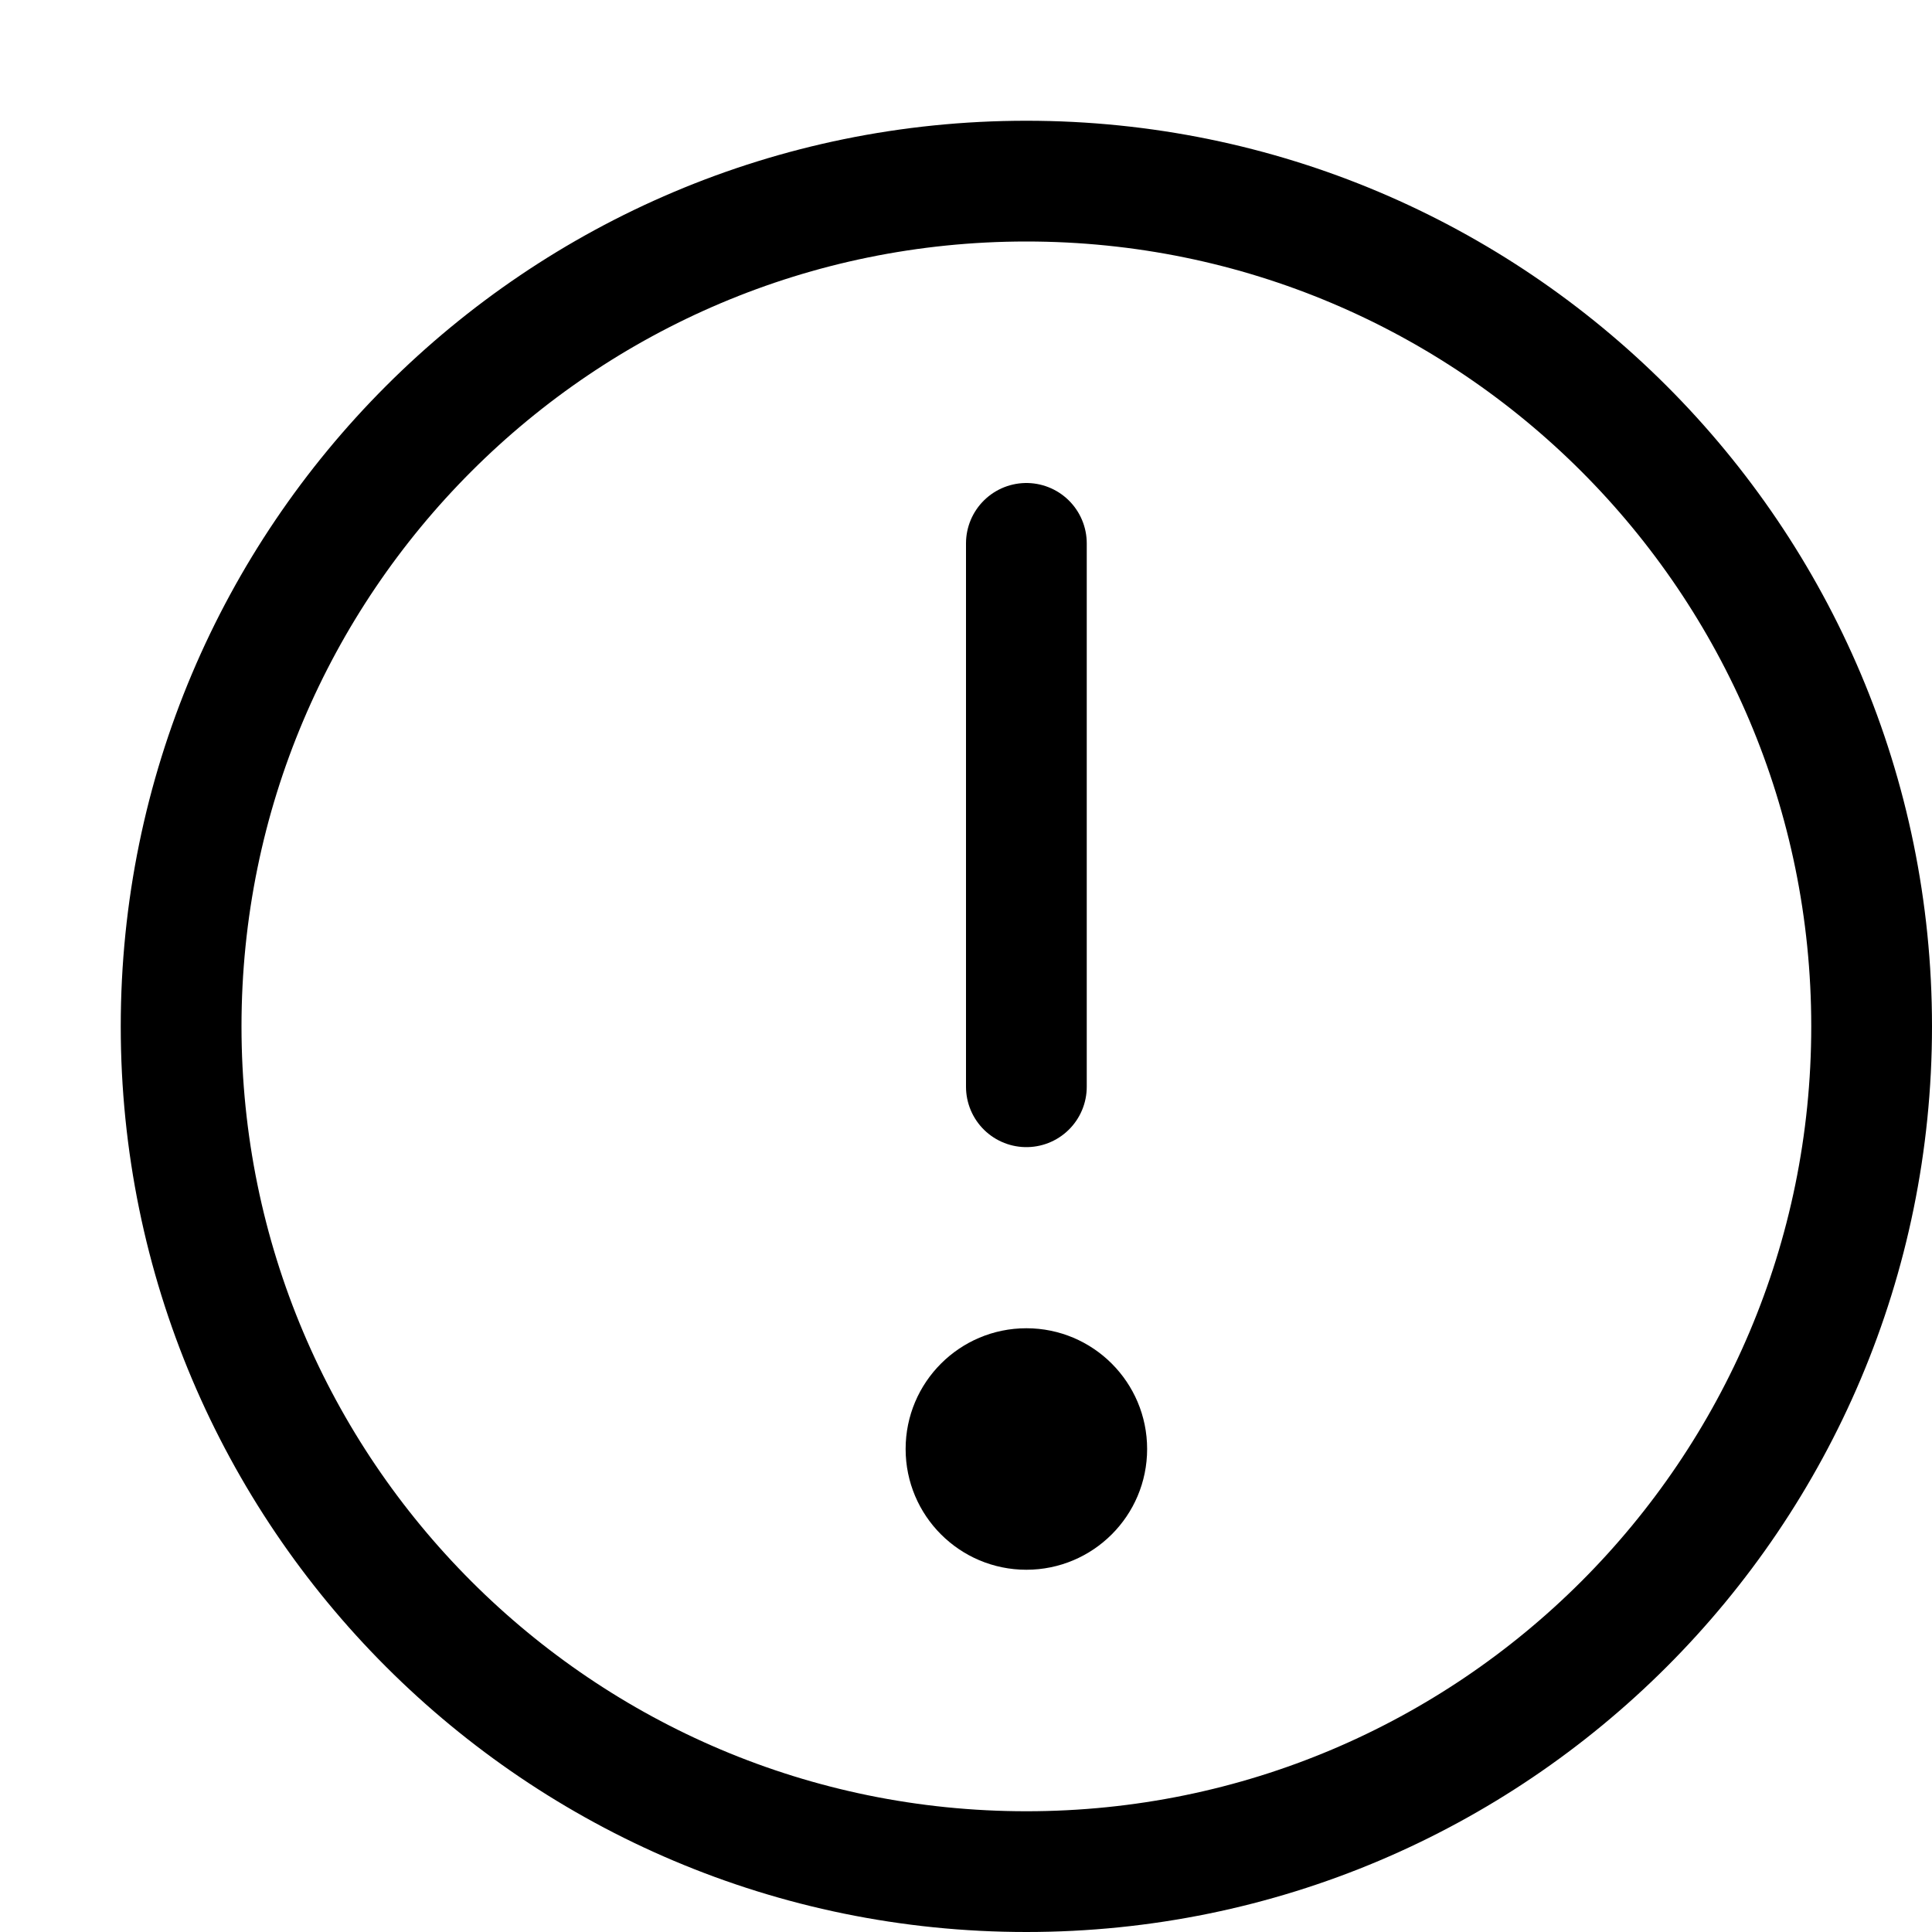
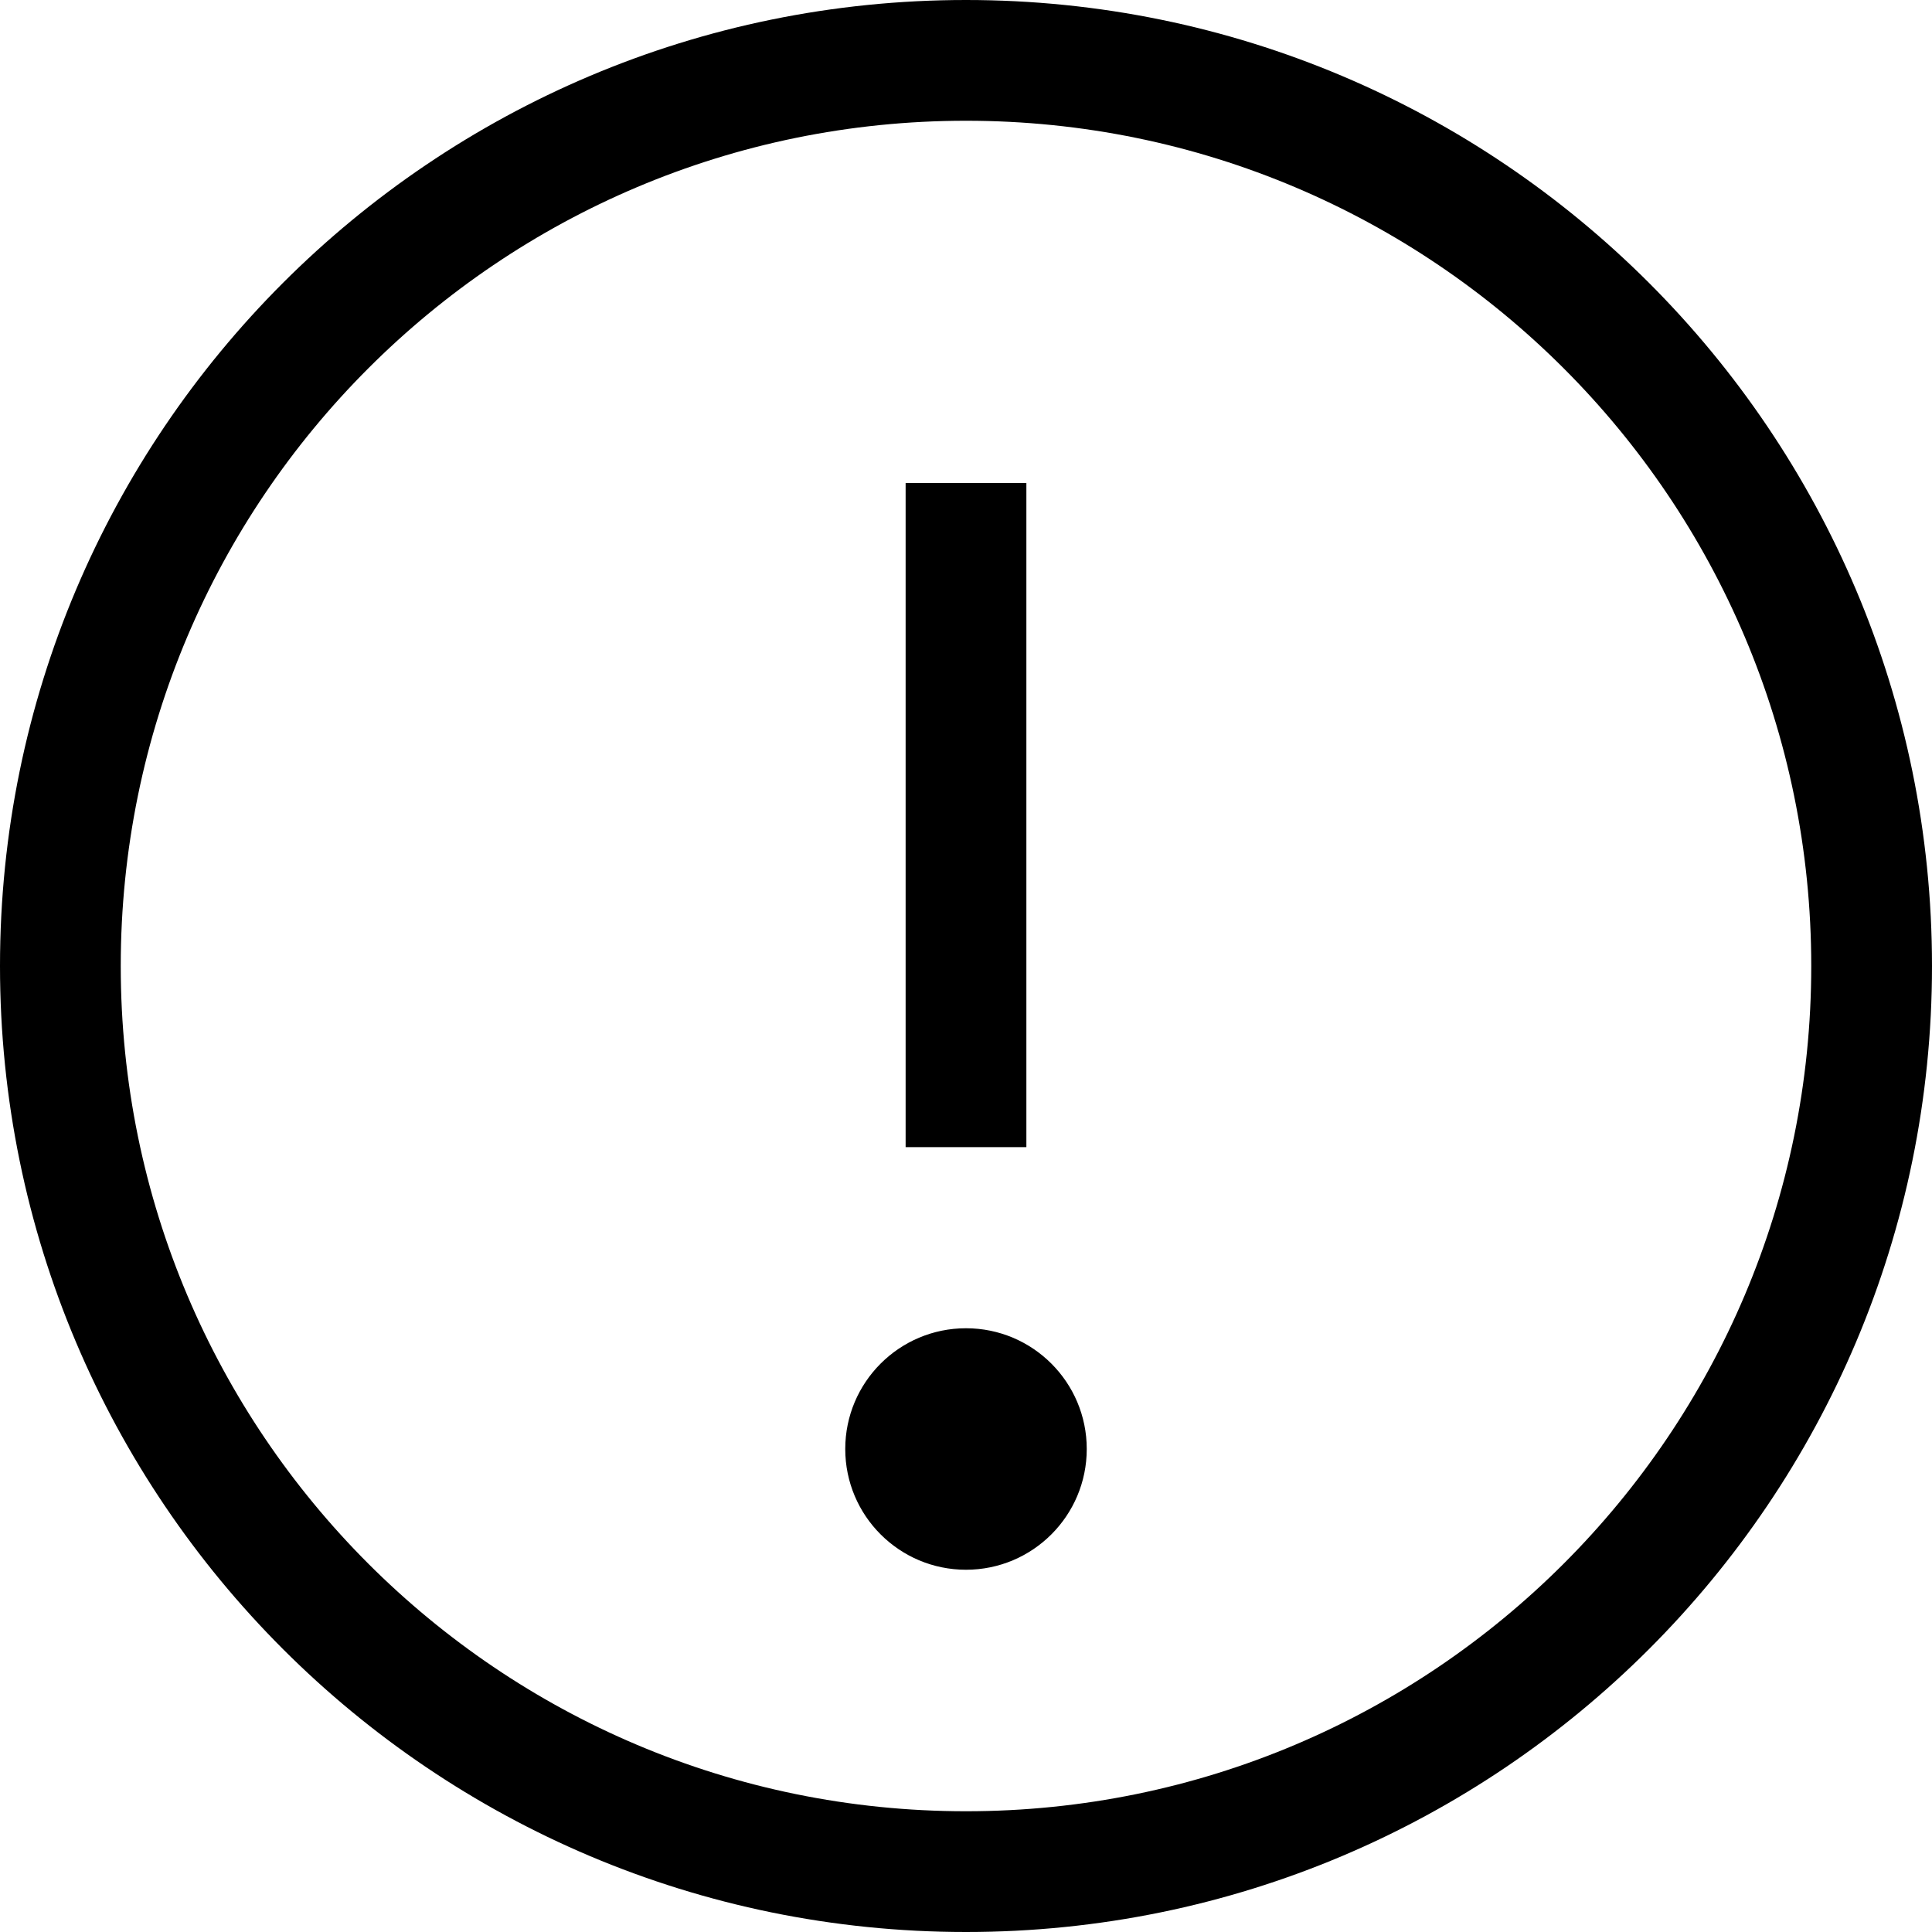
<svg xmlns="http://www.w3.org/2000/svg" width="16" height="16" fill="none" viewBox="0 0 16 16">
-   <path stroke="currentColor" stroke-linecap="round" stroke-linejoin="round" d="M8.5 15.5a7 7 0 1 0 0-14 7 7 0 0 0 0 14Z" />
-   <path fill="currentColor" d="M8.5 13a1 1 0 1 0 0-2 1 1 0 0 0 0 2Z" />
-   <path stroke="currentColor" stroke-linecap="round" stroke-linejoin="round" d="M8.5 4.5V9" />
+   <path fill="currentColor" d="M8.5 4.5V4h-1v.5h1ZM7.5 9v.5h1V9h-1Zm.5 3v1a1 1 0 0 0 1-1H8Zm0 0H7a1 1 0 0 0 1 1v-1Zm0 0v-1a1 1 0 0 0-1 1h1Zm0 0h1a1 1 0 0 0-1-1v1Zm-.5-7.5V9h1V4.5h-1ZM15 8a7 7 0 0 1-7 7v1a8 8 0 0 0 8-8h-1Zm-7 7a7 7 0 0 1-7-7H0a8 8 0 0 0 8 8v-1ZM1 8a7 7 0 0 1 7-7V0a8 8 0 0 0-8 8h1Zm7-7a7 7 0 0 1 7 7h1a8 8 0 0 0-8-8v1Z" />
</svg>
